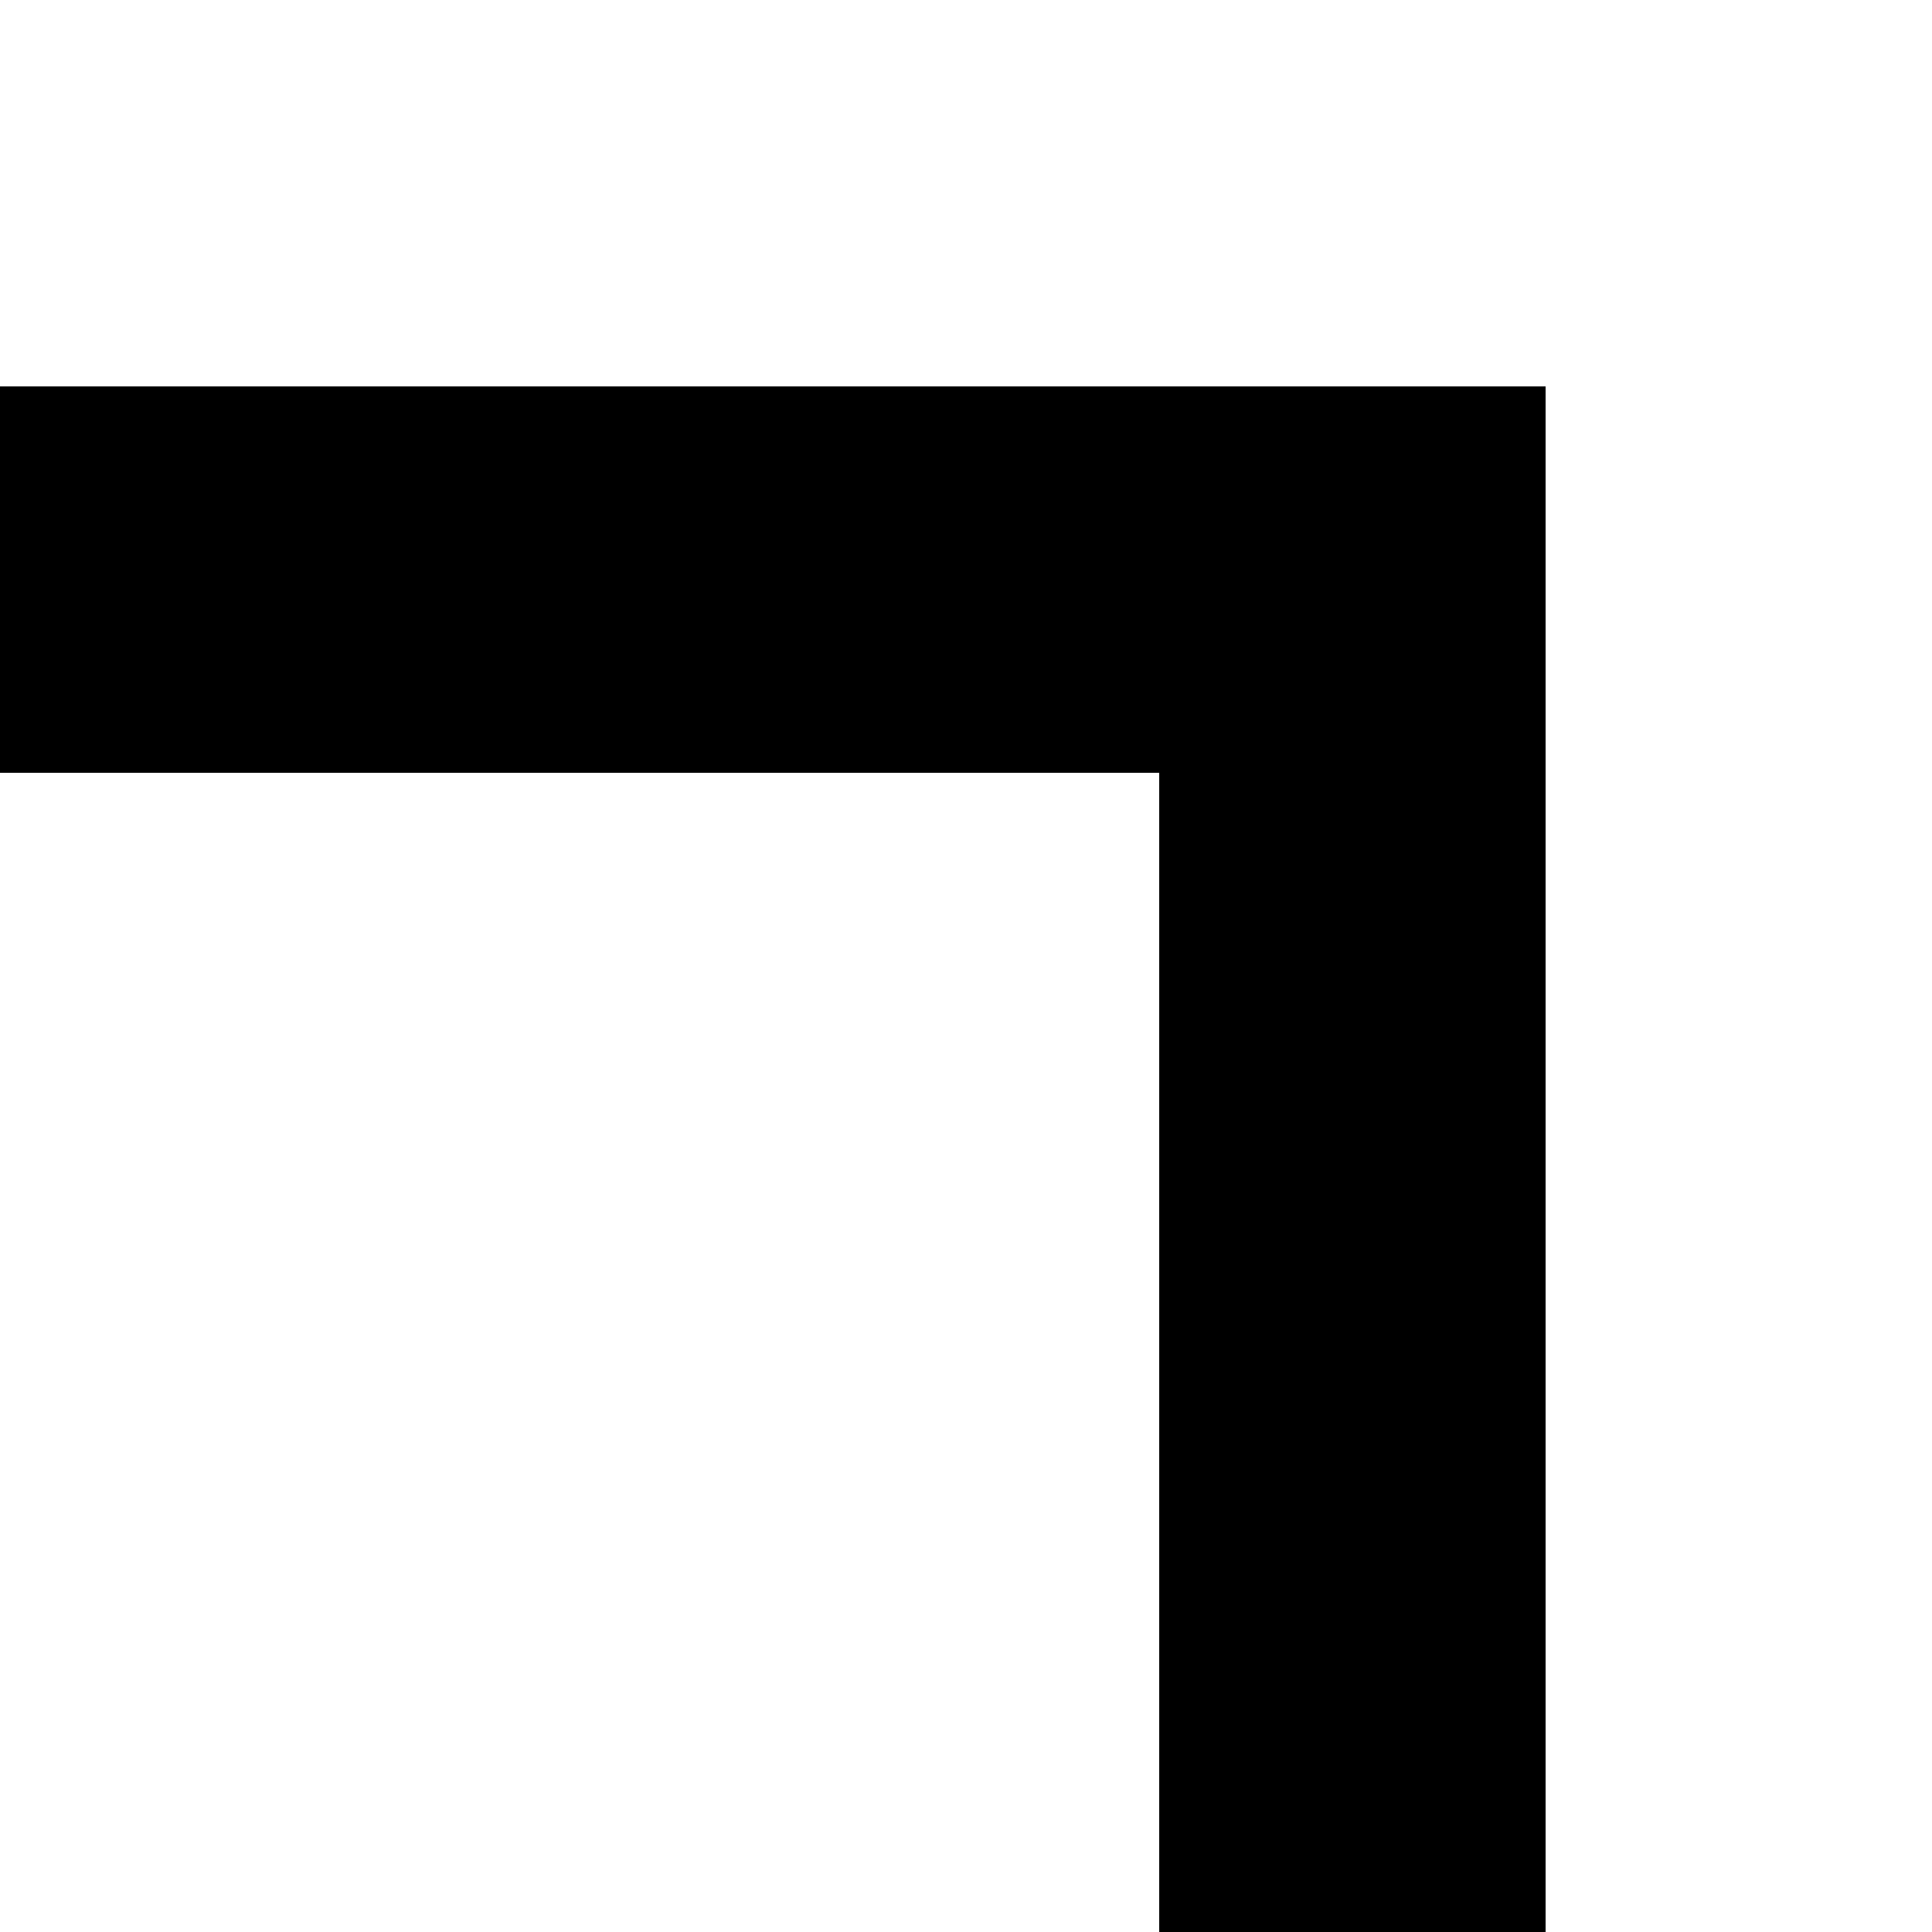
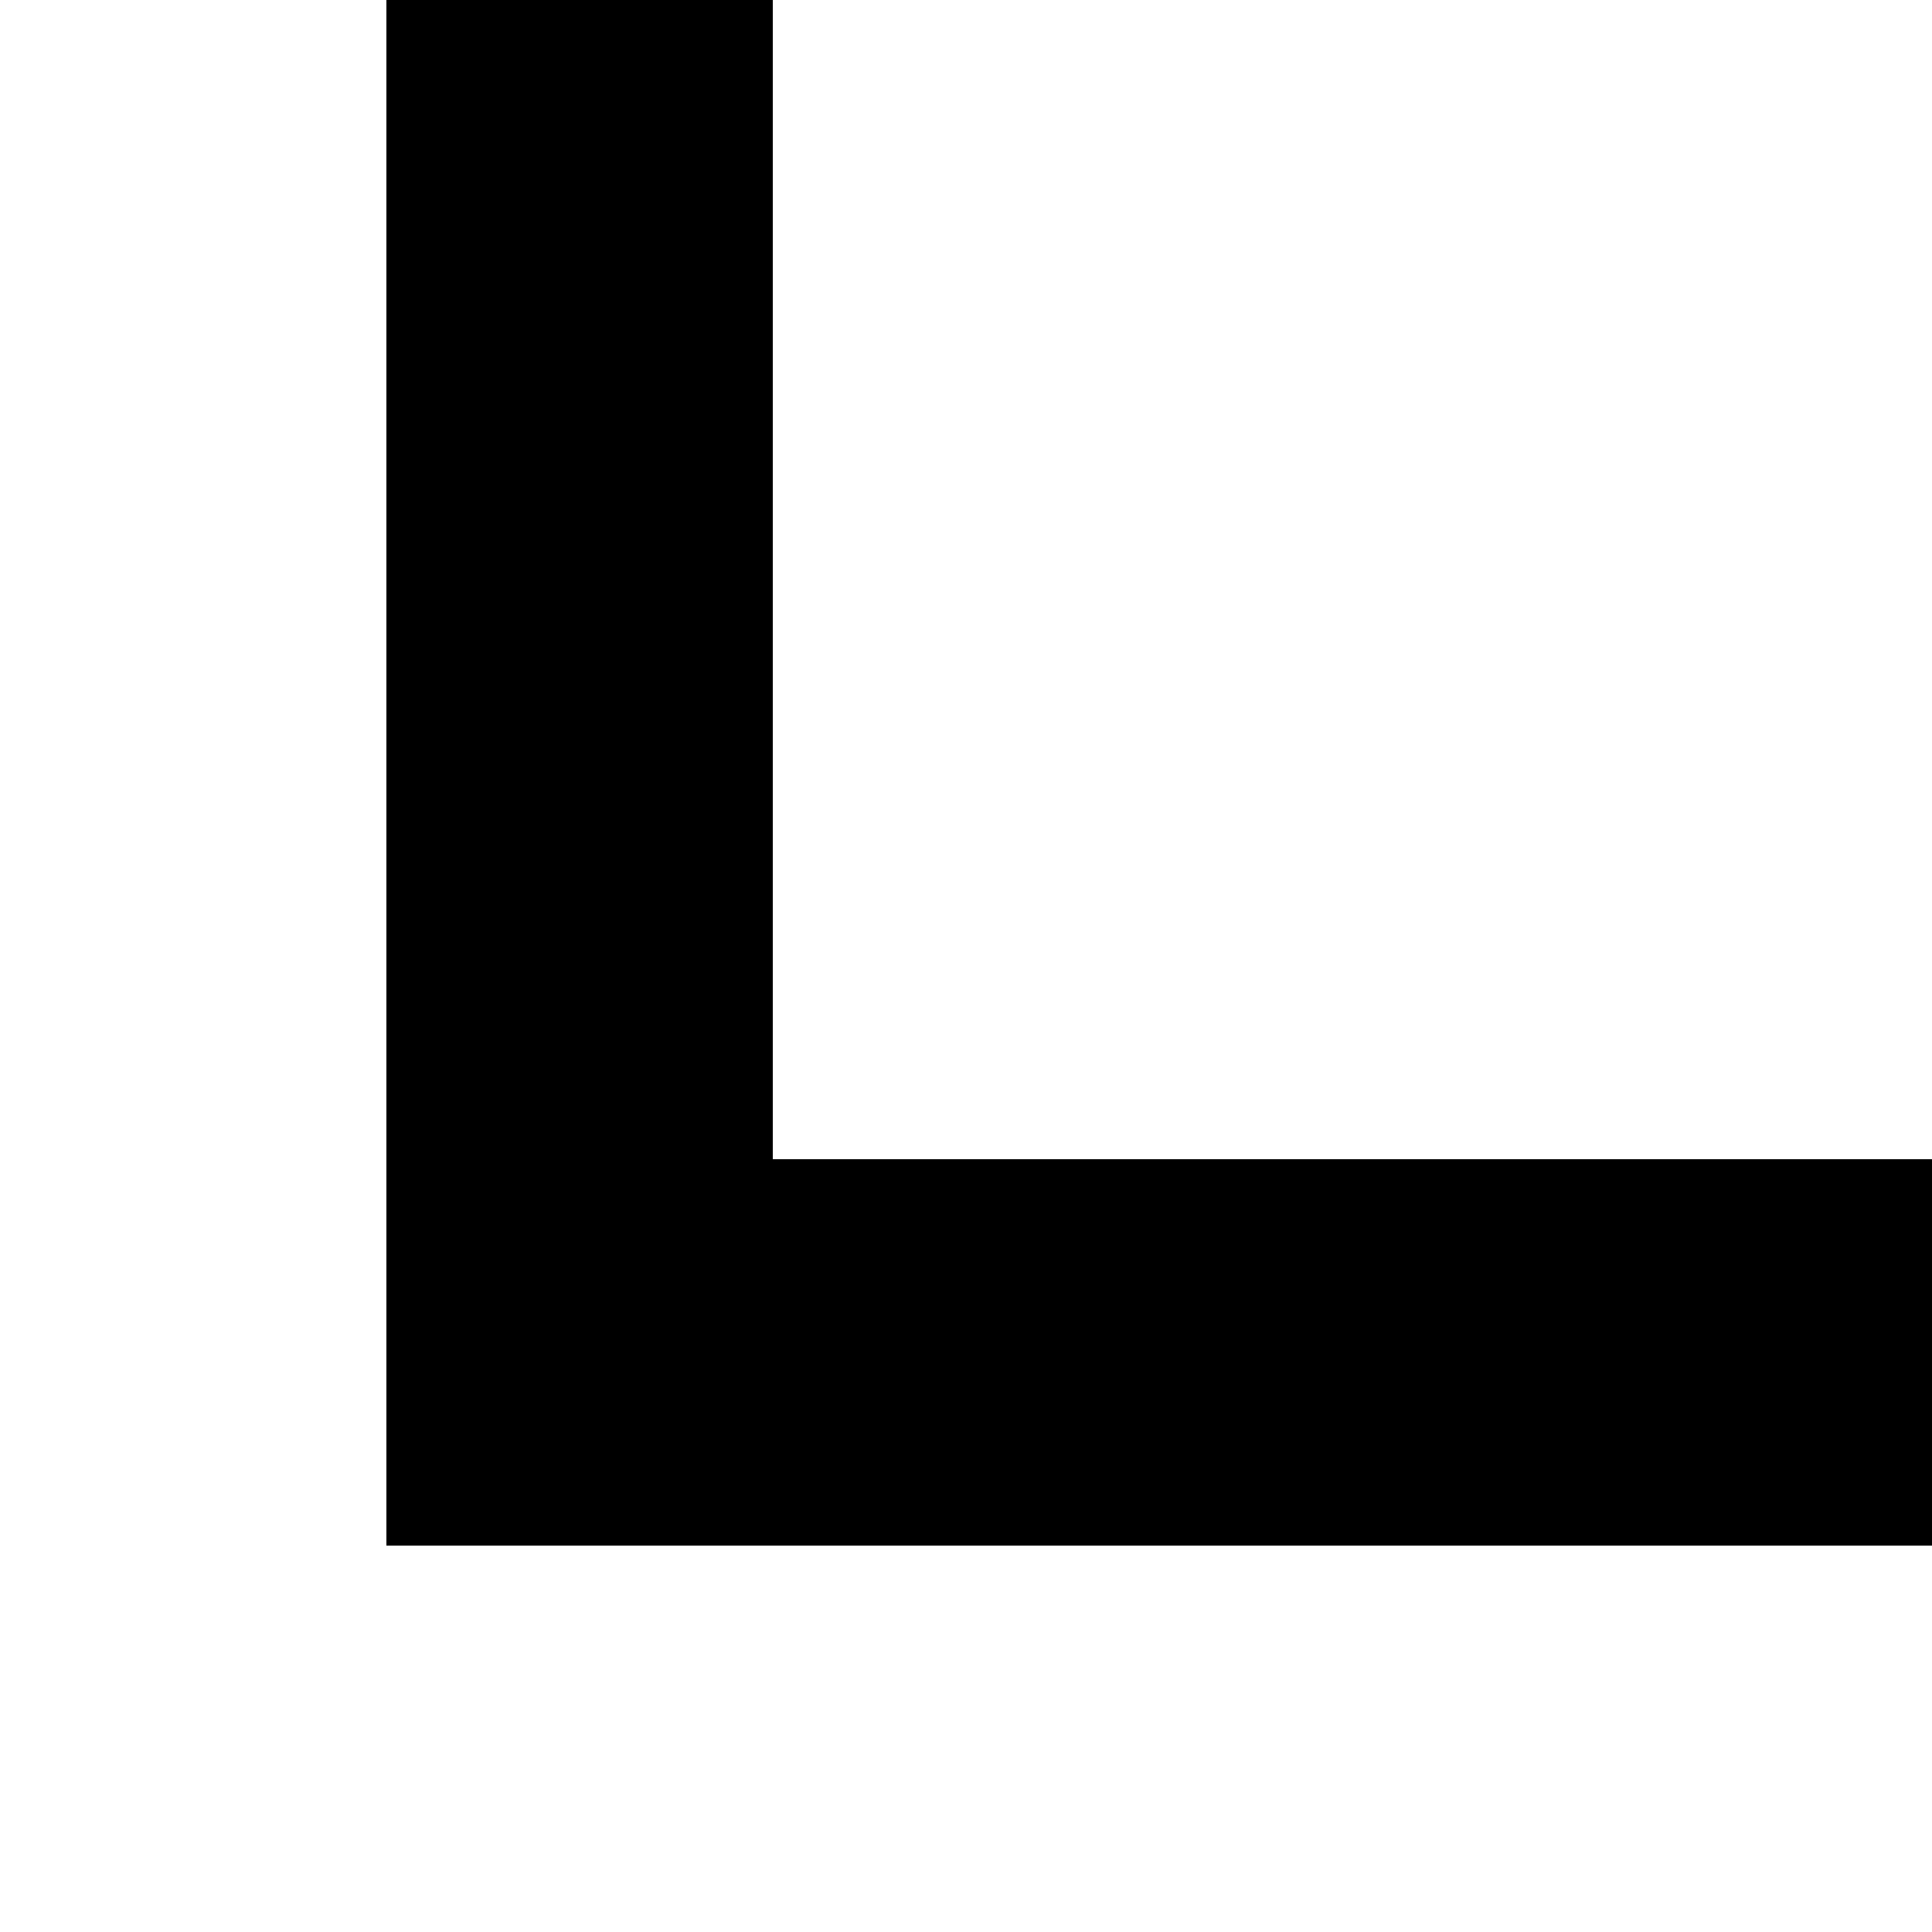
<svg xmlns="http://www.w3.org/2000/svg" version="1.1" width="500" height="500" id="svg3267">
-   <path d="m 0,0 0,100 100,0 100,0 100,0 100,0 0,100 0,100 0,100 0,100 100,0 0,-100 0,-100 0,-100 0,-100 L 500,0 400,0 300,0 200,0 100,0 0,0 z m 0,200 0,100 0,100 0,100 100,0 100,0 100,0 0,-100 0,-100 0,-100 -100,0 -100,0 -100,0 z" id="rect3269" style="fill:#ffffff" />
-   <path d="m 0,100 0,100 100,0 100,0 100,0 0,100 0,100 0,100 100,0 0,-100 0,-100 0,-100 0,-100 -100,0 -100,0 -100,0 -100,0 z" id="rect3271" style="fill:#000000" />
+   <defs id="defs7" />
+   <path d="m 500,500 0,-100 -100,0 -100,0 -100,0 -100,0 0,-100 0,-100 0,-100 0,-100 -100,0 0,100 0,100 0,100 0,100 0,100 100,0 100,0 100,0 100,0 100,0 z m 0,-200 0,-100 0,-100 0,-100 -100,0 -100,0 -100,0 0,100 0,100 0,100 100,0 100,0 100,0 z" id="rect3269" style="fill:#ffffff" />
+   <path d="m 500,400 0,-100 -100,0 -100,0 -100,0 0,-100 0,-100 0,-100 -100,0 0,100 0,100 0,100 0,100 100,0 100,0 100,0 100,0 z" id="rect3271" style="fill:#000000" />
</svg>
